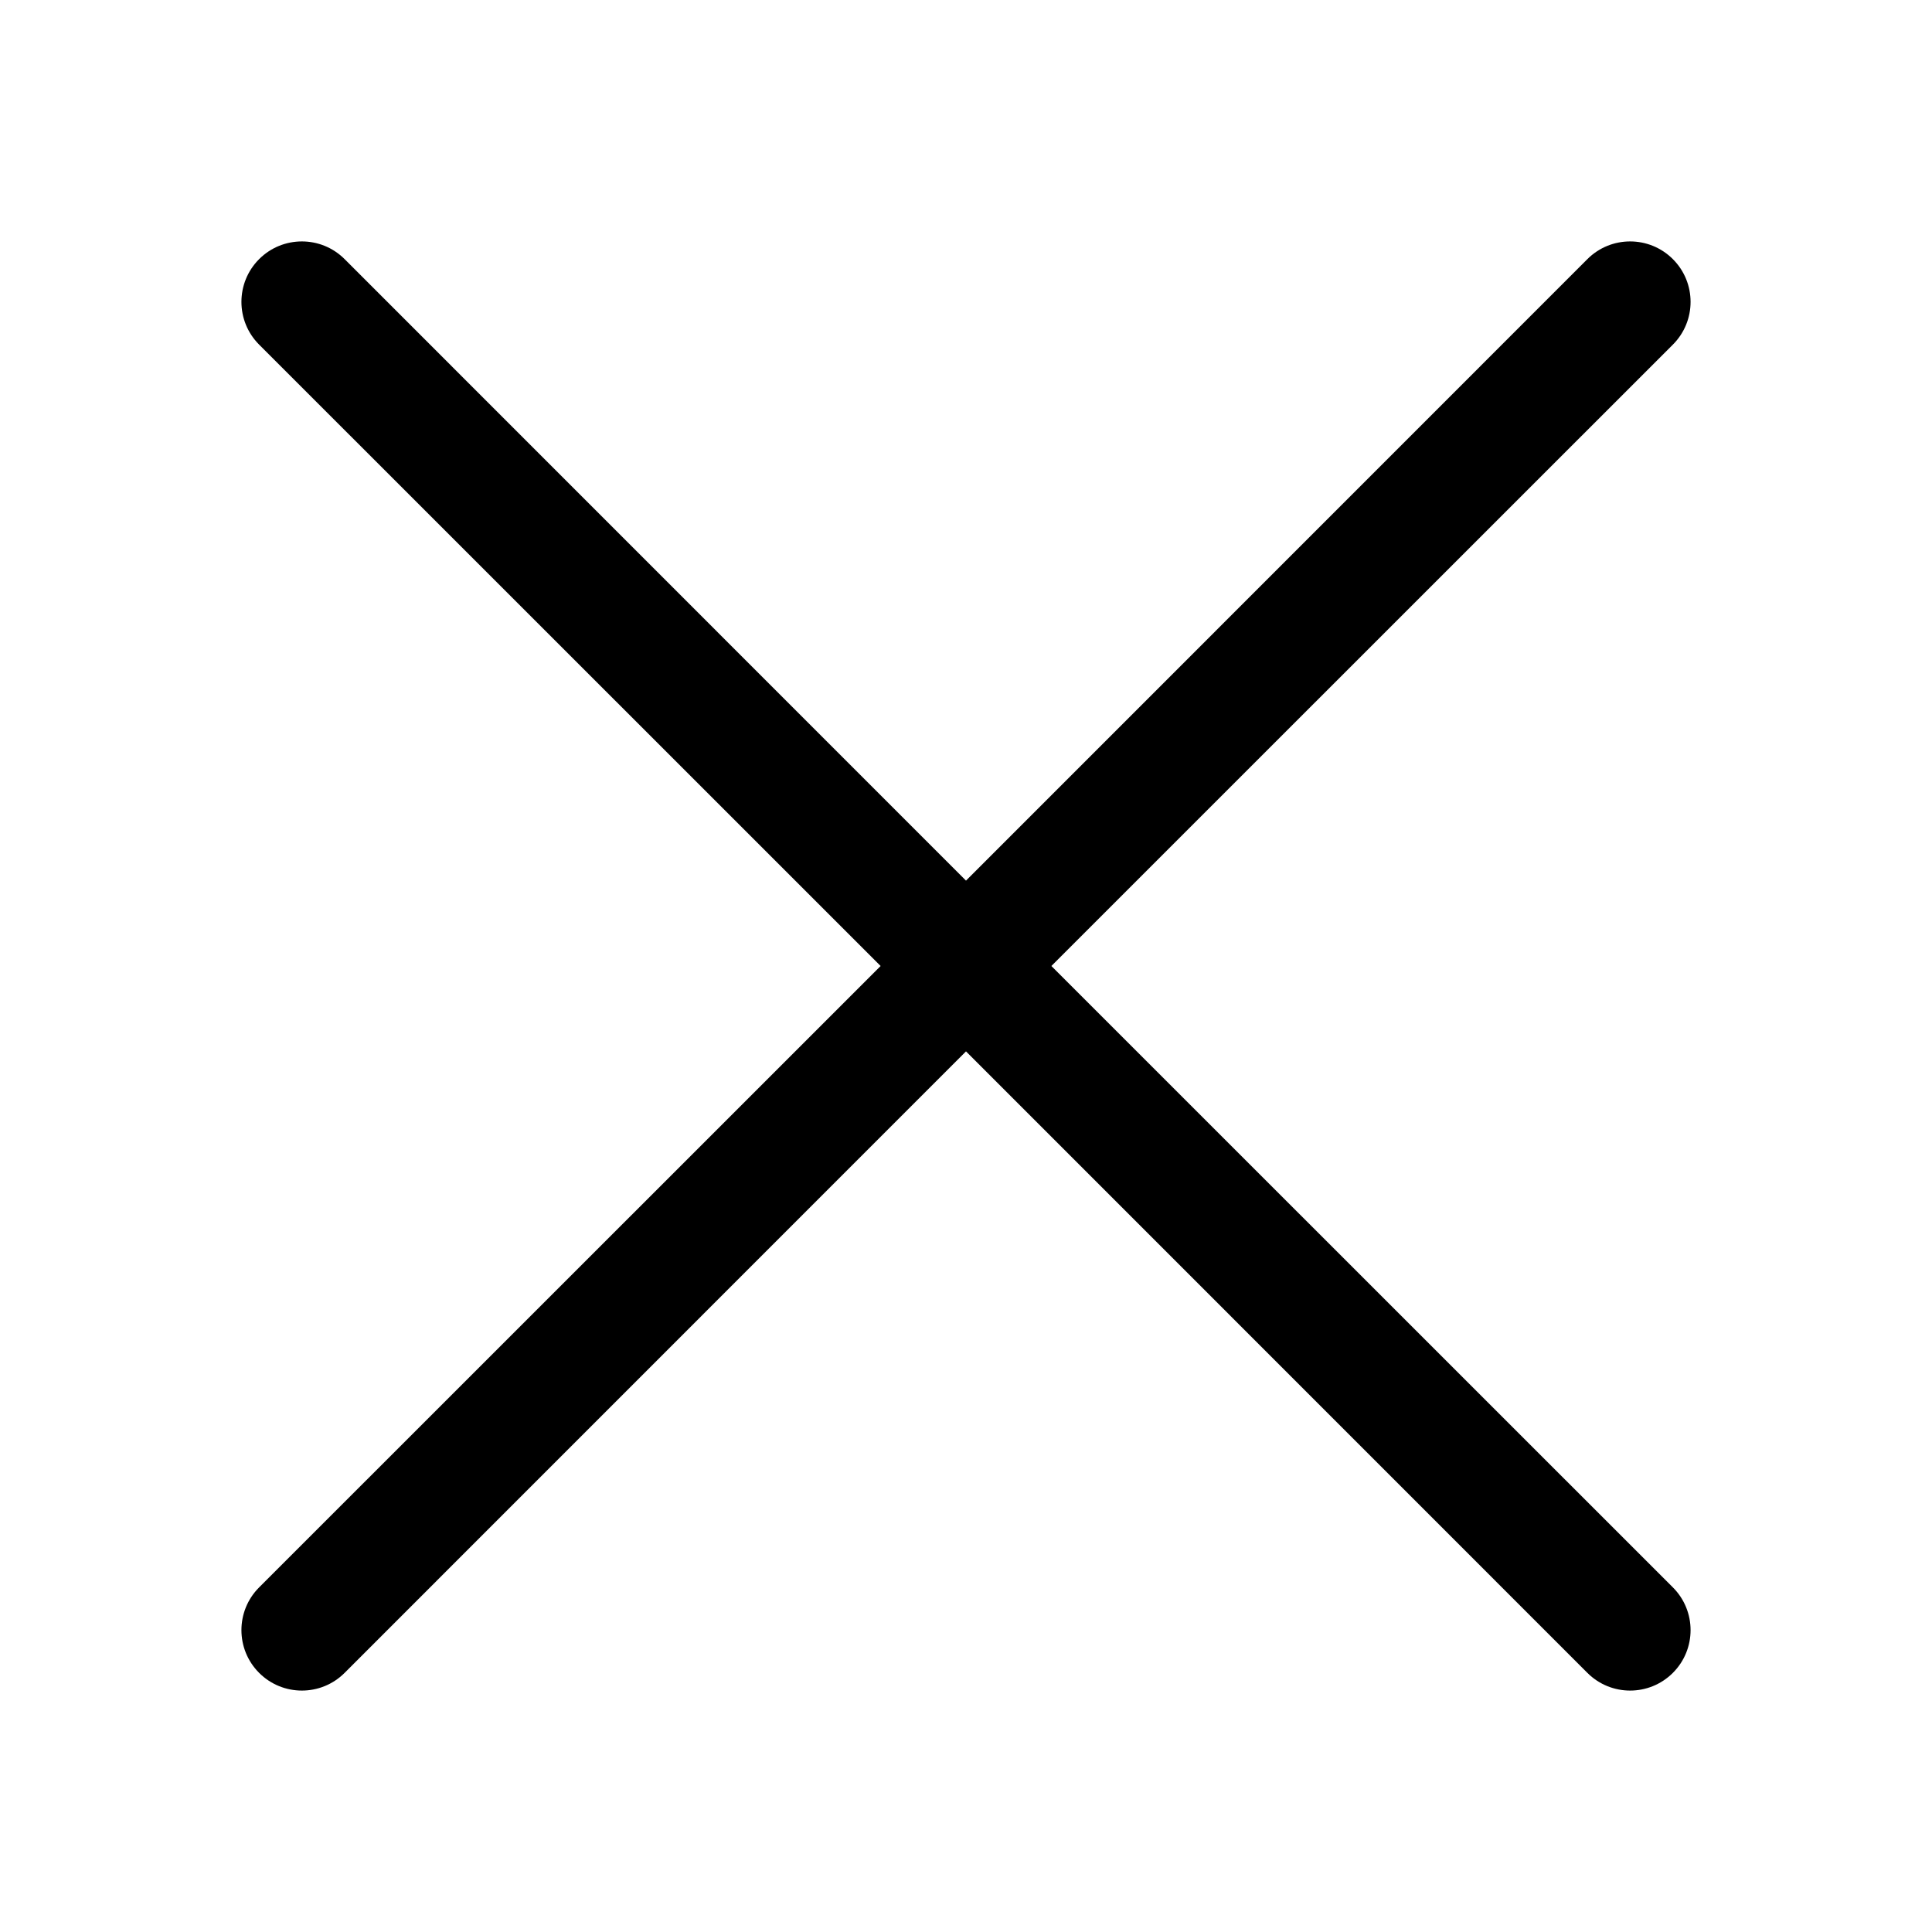
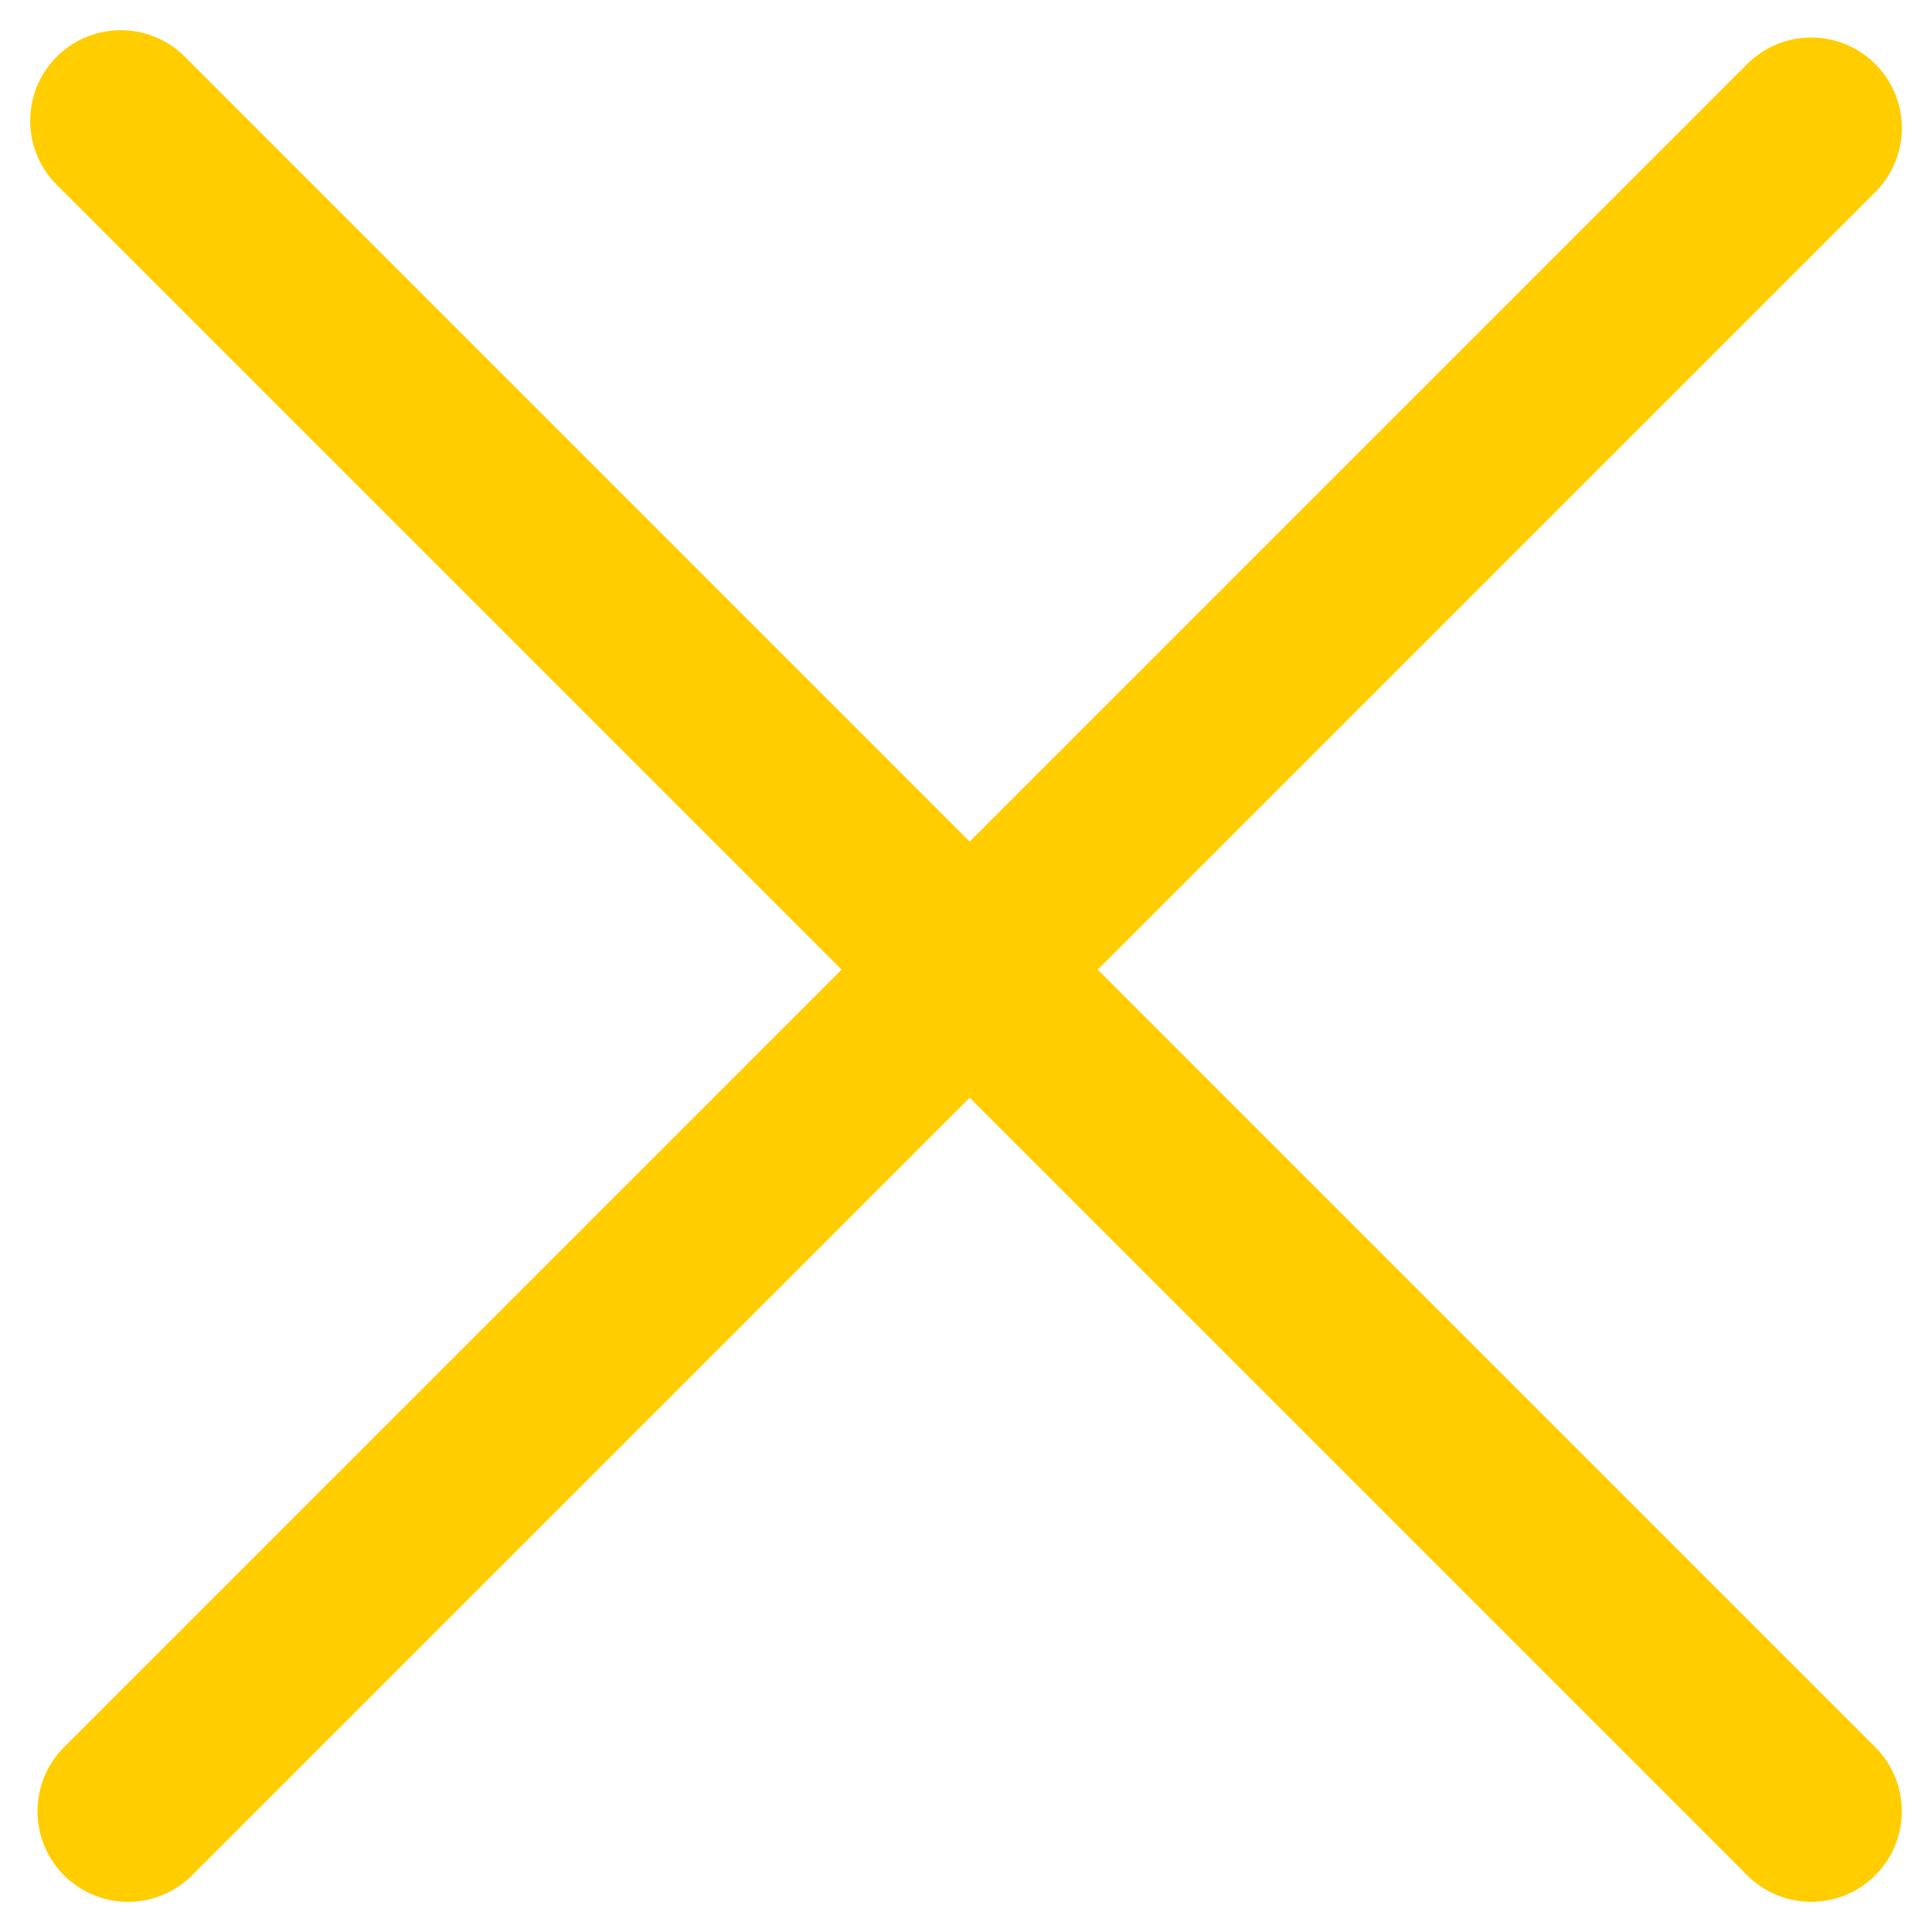
- <svg xmlns="http://www.w3.org/2000/svg" width="16" height="16" fill="currentColor" class="bi bi-x-lg" viewBox="0 0 16 16">
-   <path d="M2.146 2.854a.5.5 0 1 1 .708-.708L8 7.293l5.146-5.147a.5.5 0 0 1 .708.708L8.707 8l5.147 5.146a.5.5 0 0 1-.708.708L8 8.707l-5.146 5.147a.5.5 0 0 1-.708-.708L7.293 8z" />
+ <svg xmlns="http://www.w3.org/2000/svg" width="32" height="32" viewBox="0 0 32 32" fill="none">
+   <path d="M2 2L30 30" stroke="#FFCD00" stroke-width="3" stroke-linecap="round" />
+   <line x1="30" y1="2.121" x2="2.121" y2="30" stroke="#FFCD00" stroke-width="3" stroke-linecap="round" />
</svg>
